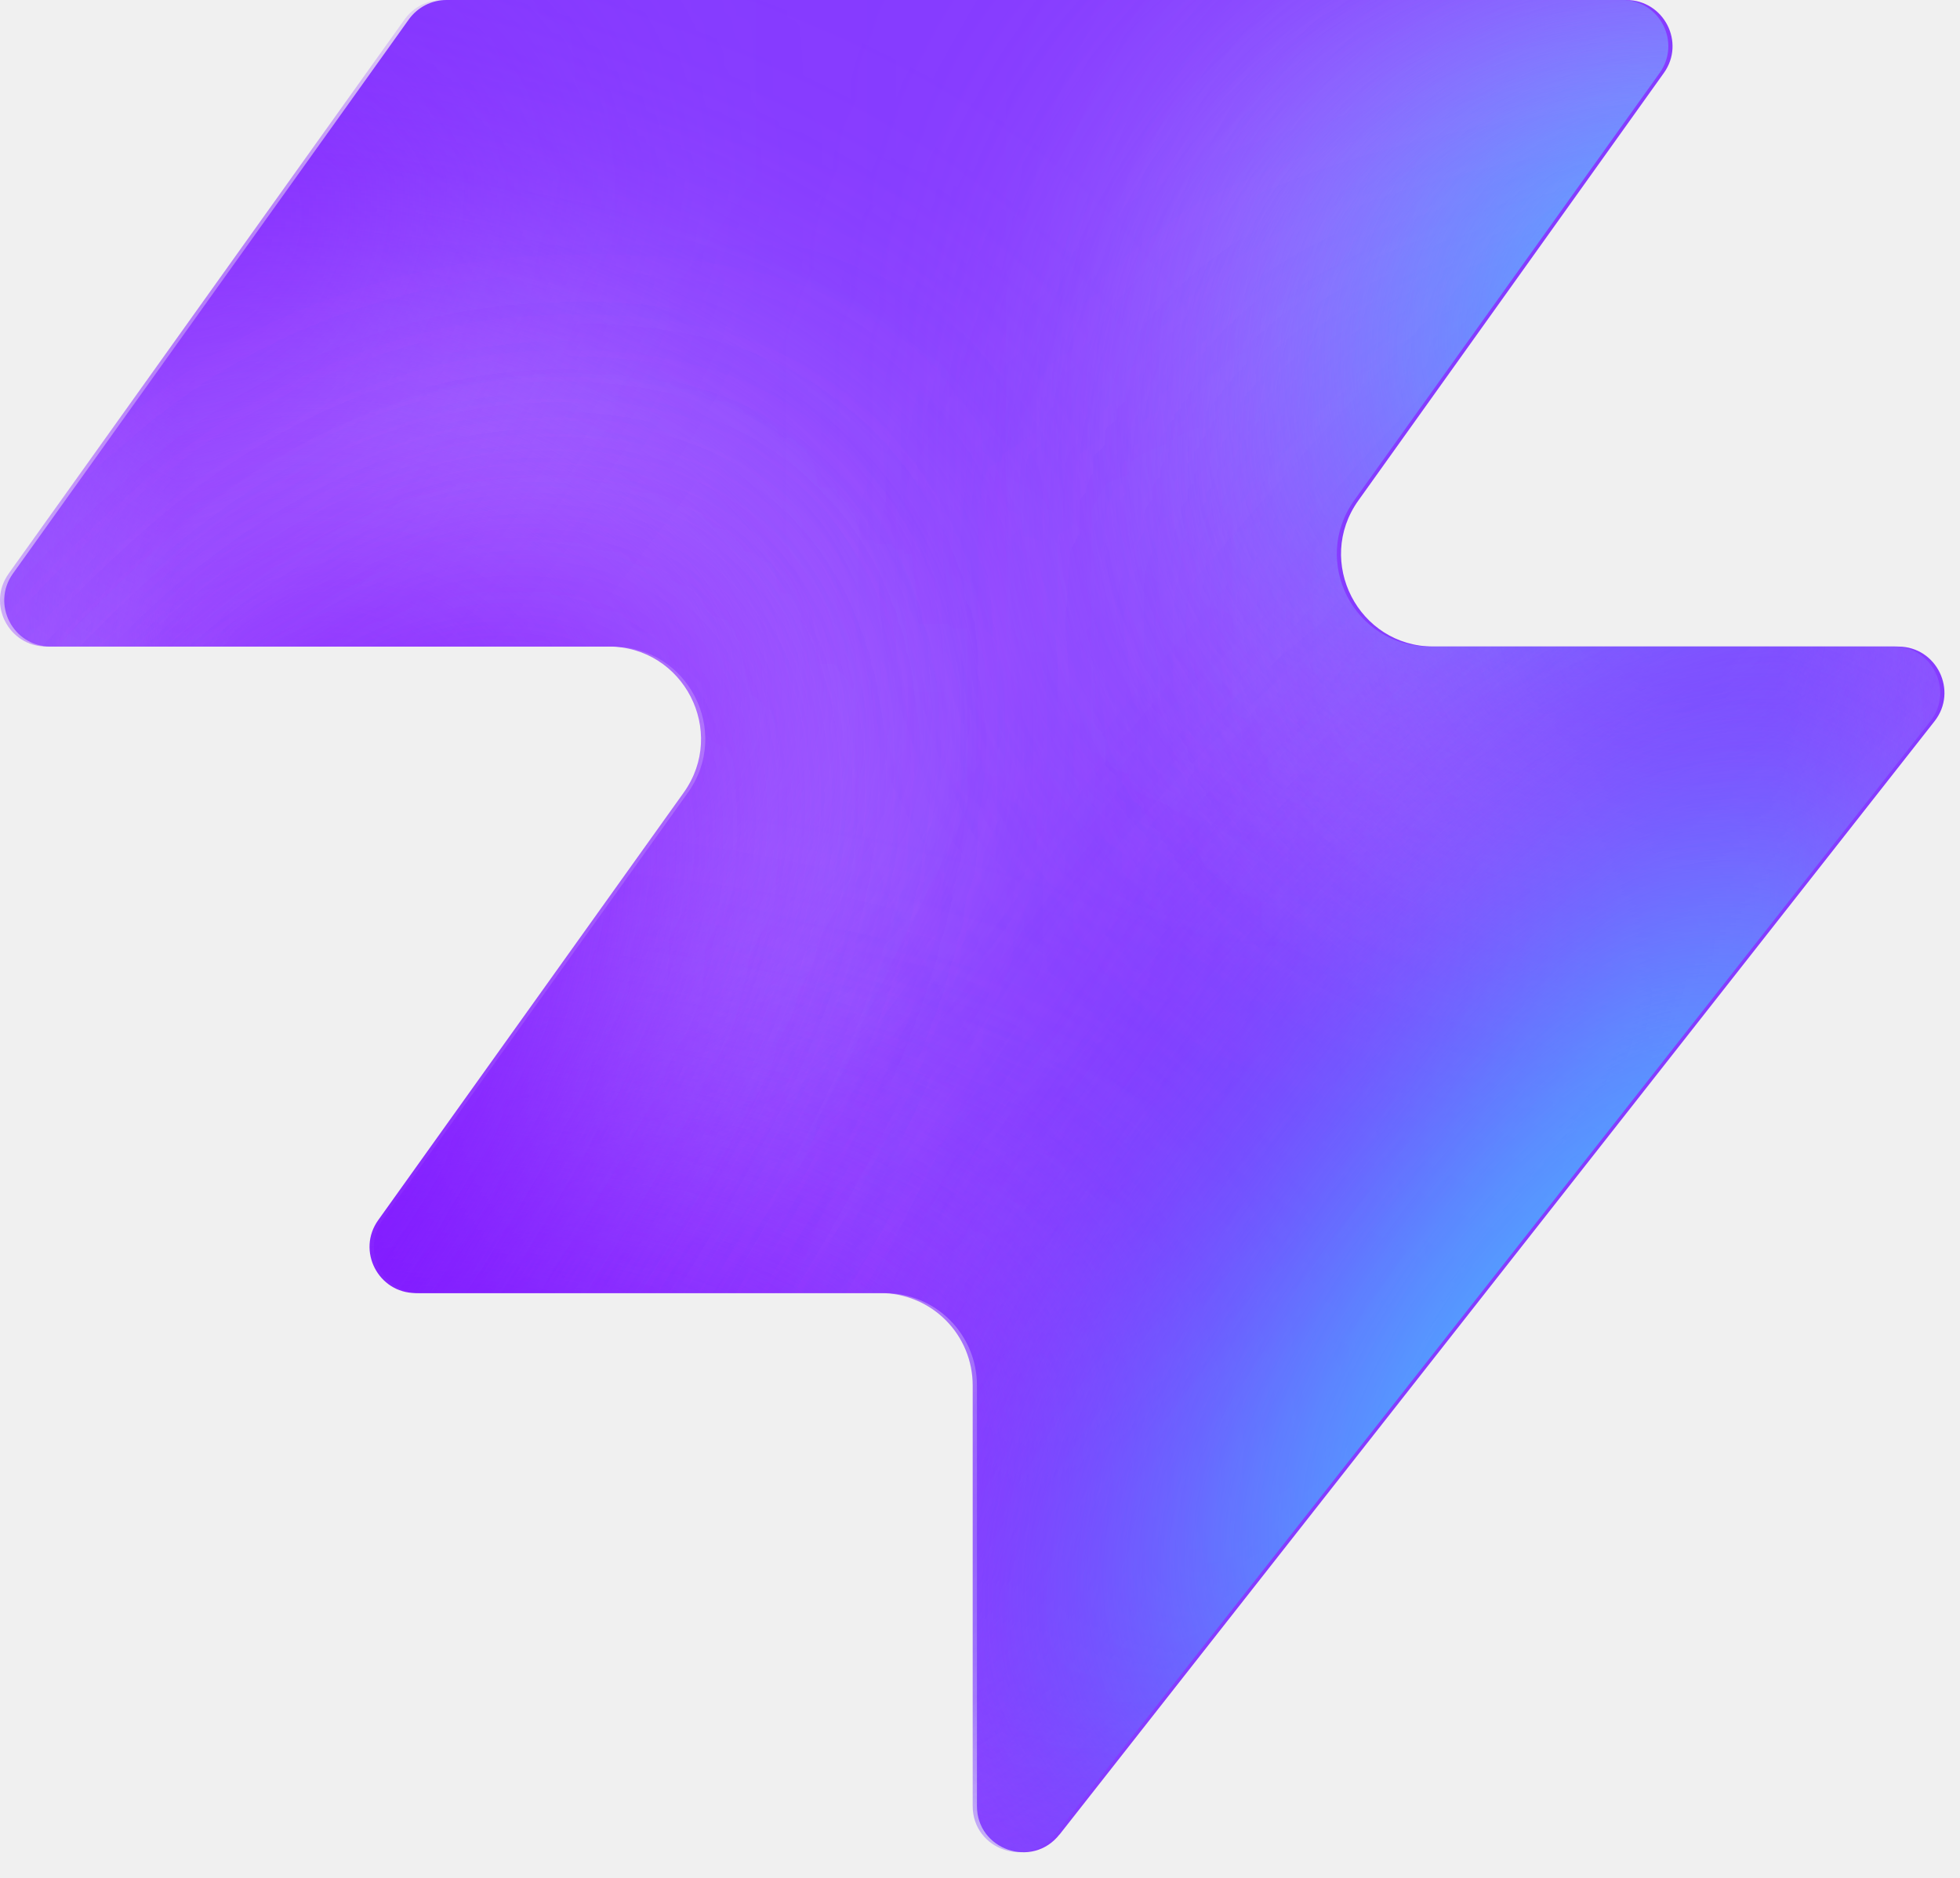
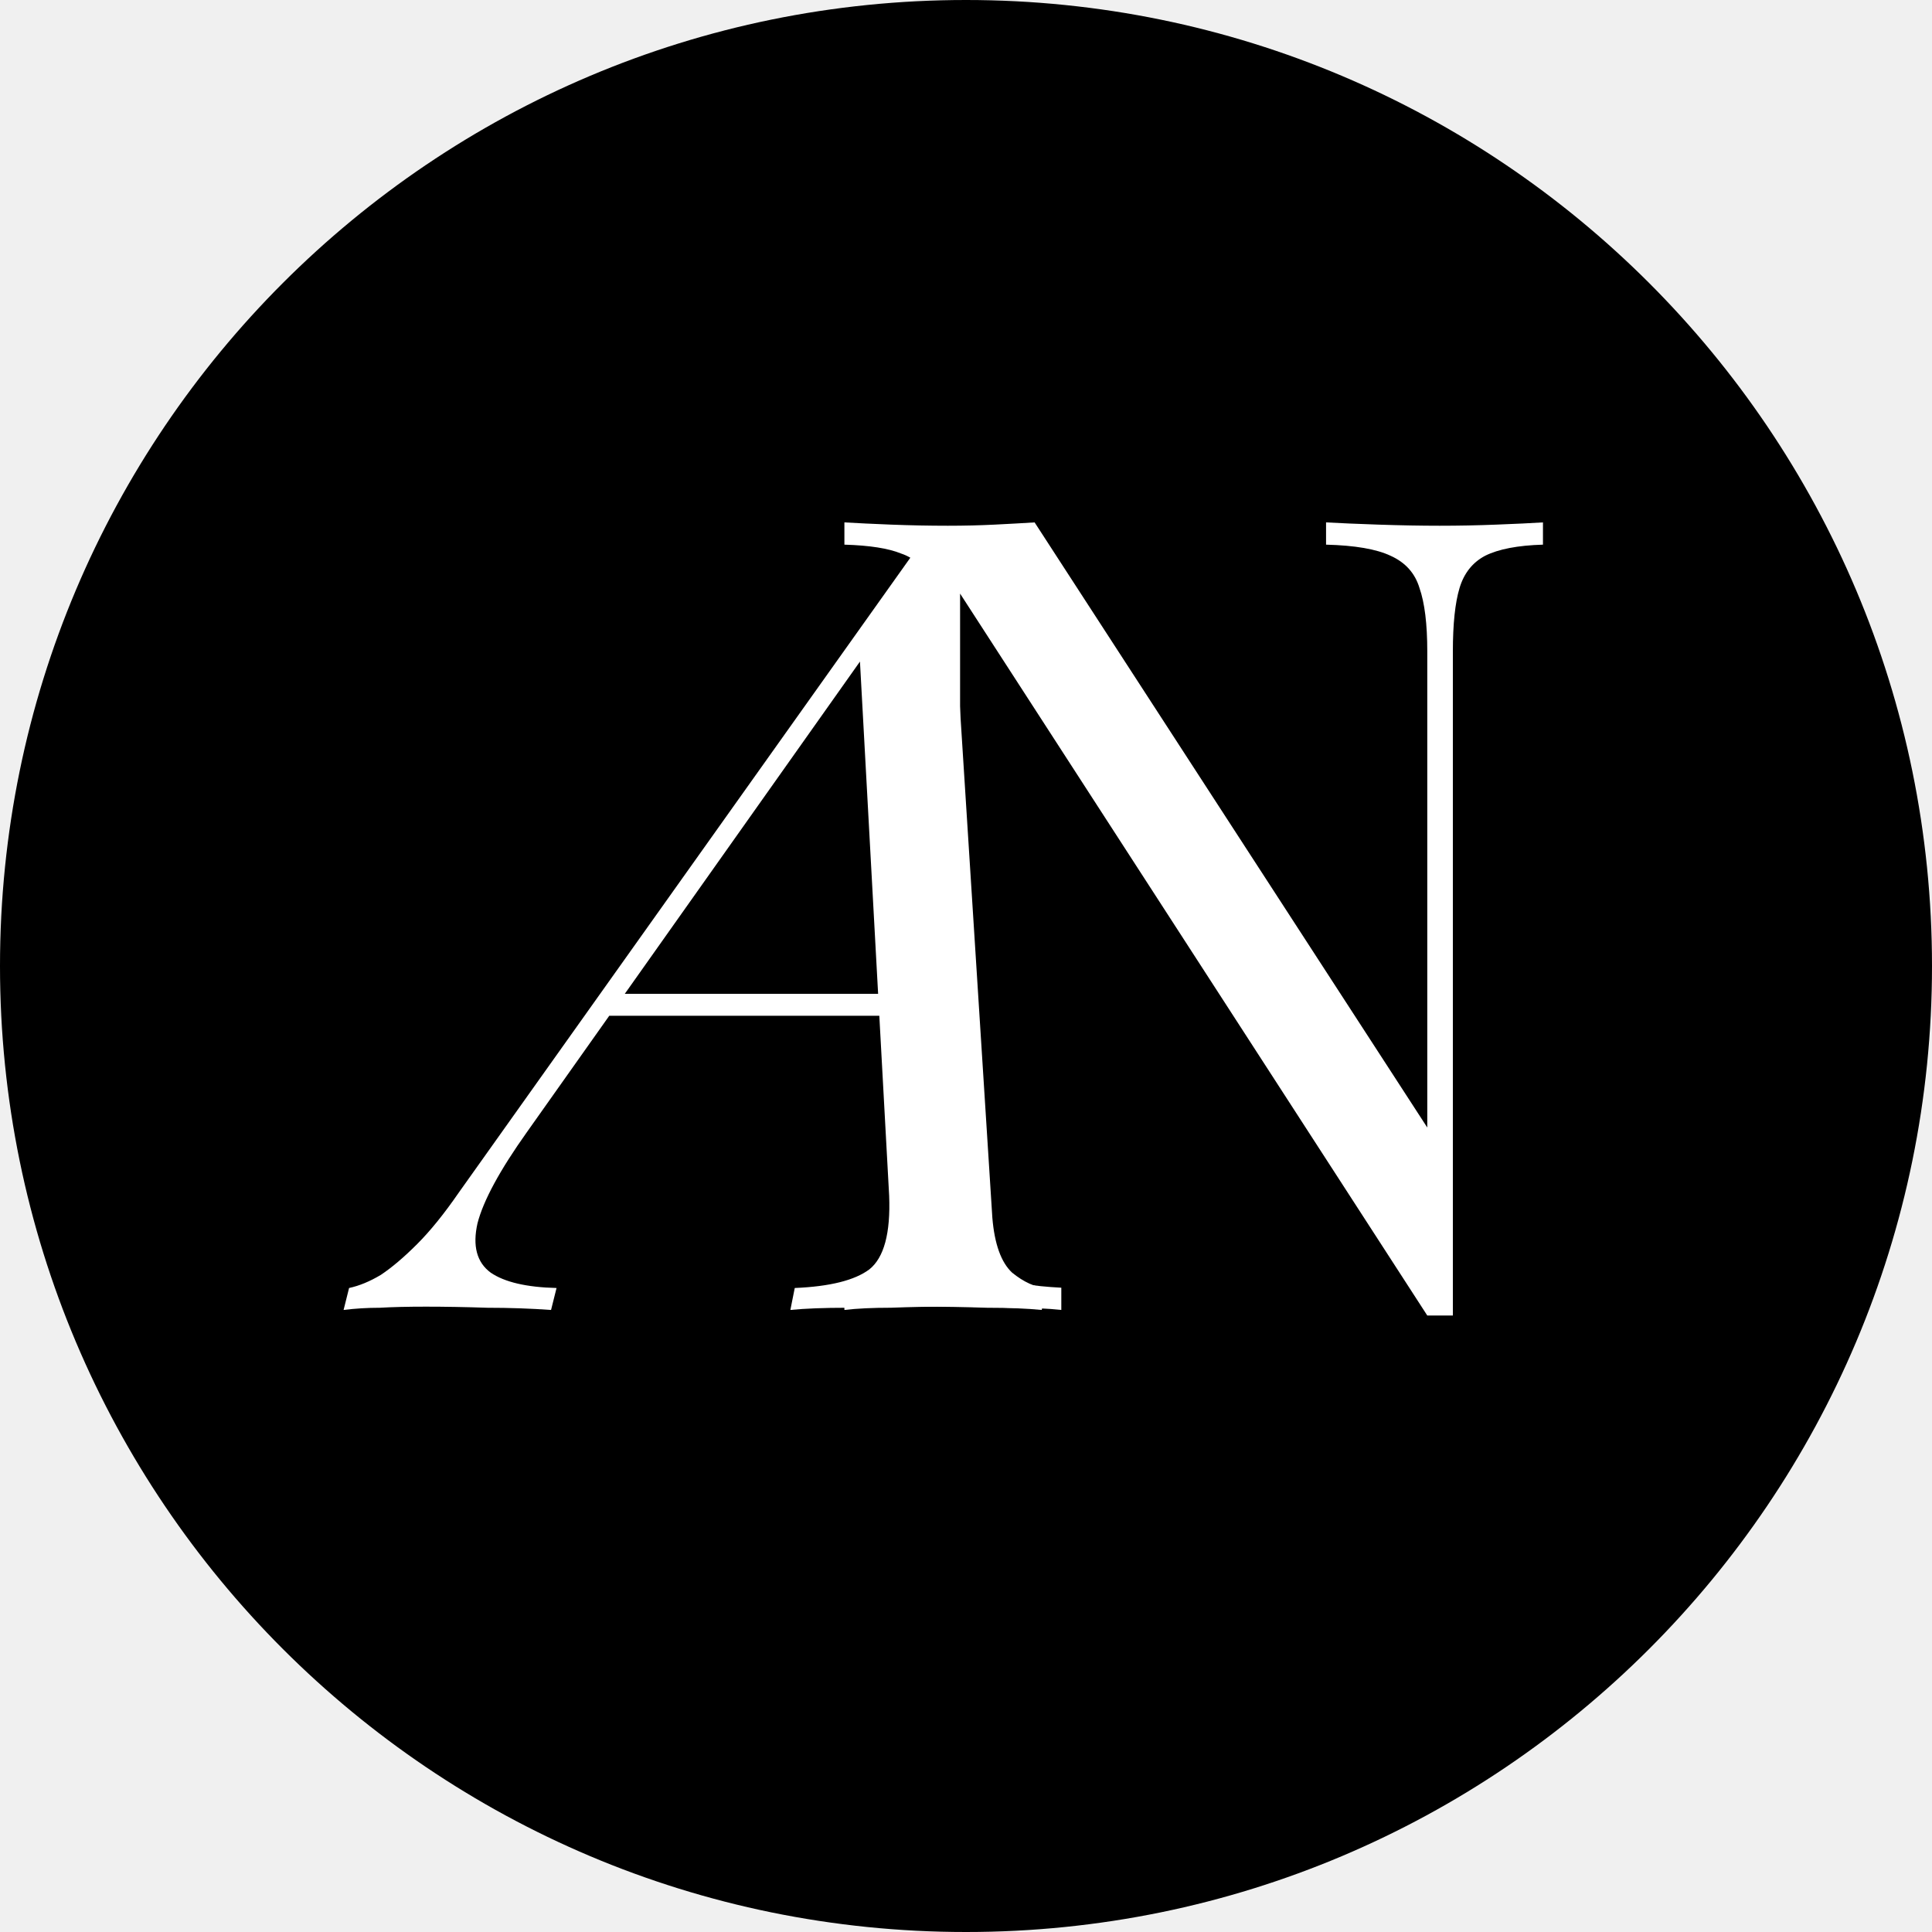
- <svg xmlns="http://www.w3.org/2000/svg" width="48" height="46" fill="none" viewBox="0 0 48 46">
-   <path fill="#863bff" d="M25.946 44.938c-.664.845-2.021.375-2.021-.698V33.937a2.26 2.26 0 0 0-2.262-2.262H10.287c-.92 0-1.456-1.04-.92-1.788l7.48-10.471c1.07-1.497 0-3.578-1.842-3.578H1.237c-.92 0-1.456-1.04-.92-1.788L10.013.474c.214-.297.556-.474.92-.474h28.894c.92 0 1.456 1.04.92 1.788l-7.48 10.471c-1.07 1.498 0 3.579 1.842 3.579h11.377c.943 0 1.473 1.088.89 1.83L25.947 44.94z" style="fill:#863bff;fill:color(display-p3 .525 .23 1);fill-opacity:1" />
-   <mask id="a" width="48" height="46" x="0" y="0" maskUnits="userSpaceOnUse" style="mask-type:alpha">
-     <path fill="#000" d="M25.842 44.938c-.664.844-2.021.375-2.021-.698V33.937a2.26 2.26 0 0 0-2.262-2.262H10.183c-.92 0-1.456-1.04-.92-1.788l7.48-10.471c1.07-1.498 0-3.579-1.842-3.579H1.133c-.92 0-1.456-1.04-.92-1.787L9.91.473c.214-.297.556-.474.92-.474h28.894c.92 0 1.456 1.04.92 1.788l-7.48 10.471c-1.07 1.498 0 3.578 1.842 3.578h11.377c.943 0 1.473 1.088.89 1.832L25.843 44.94z" style="fill:#000;fill-opacity:1" />
-   </mask>
-   <g mask="url(#a)">
-     <g filter="url(#b)">
-       <ellipse cx="5.508" cy="14.704" fill="#ede6ff" rx="5.508" ry="14.704" style="fill:#ede6ff;fill:color(display-p3 .927 .903 1);fill-opacity:1" transform="matrix(.00324 1 1 -.00324 -4.47 31.516)" />
-     </g>
-     <g filter="url(#c)">
-       <ellipse cx="10.399" cy="29.851" fill="#ede6ff" rx="10.399" ry="29.851" style="fill:#ede6ff;fill:color(display-p3 .927 .903 1);fill-opacity:1" transform="matrix(.00324 1 1 -.00324 -39.328 7.883)" />
-     </g>
-     <g filter="url(#d)">
-       <ellipse cx="5.508" cy="30.487" fill="#7e14ff" rx="5.508" ry="30.487" style="fill:#7e14ff;fill:color(display-p3 .492 .077 1);fill-opacity:1" transform="rotate(89.814 -25.913 -14.639)scale(1 -1)" />
-     </g>
-     <g filter="url(#e)">
-       <ellipse cx="5.508" cy="30.599" fill="#7e14ff" rx="5.508" ry="30.599" style="fill:#7e14ff;fill:color(display-p3 .492 .077 1);fill-opacity:1" transform="rotate(89.814 -32.644 -3.334)scale(1 -1)" />
-     </g>
-     <g filter="url(#f)">
-       <ellipse cx="5.508" cy="30.599" fill="#7e14ff" rx="5.508" ry="30.599" style="fill:#7e14ff;fill:color(display-p3 .492 .077 1);fill-opacity:1" transform="matrix(.00324 1 1 -.00324 -34.34 30.47)" />
-     </g>
-     <g filter="url(#g)">
-       <ellipse cx="14.072" cy="22.078" fill="#ede6ff" rx="14.072" ry="22.078" style="fill:#ede6ff;fill:color(display-p3 .927 .903 1);fill-opacity:1" transform="rotate(93.35 24.506 48.493)scale(-1 1)" />
-     </g>
-     <g filter="url(#h)">
-       <ellipse cx="3.47" cy="21.501" fill="#7e14ff" rx="3.47" ry="21.501" style="fill:#7e14ff;fill:color(display-p3 .492 .077 1);fill-opacity:1" transform="rotate(89.009 28.708 47.59)scale(-1 1)" />
-     </g>
-     <g filter="url(#i)">
-       <ellipse cx="3.47" cy="21.501" fill="#7e14ff" rx="3.47" ry="21.501" style="fill:#7e14ff;fill:color(display-p3 .492 .077 1);fill-opacity:1" transform="rotate(89.009 28.708 47.59)scale(-1 1)" />
-     </g>
-     <g filter="url(#j)">
-       <ellipse cx=".387" cy="8.972" fill="#7e14ff" rx="4.407" ry="29.108" style="fill:#7e14ff;fill:color(display-p3 .492 .077 1);fill-opacity:1" transform="rotate(39.51 .387 8.972)" />
-     </g>
-     <g filter="url(#k)">
-       <ellipse cx="47.523" cy="-6.092" fill="#7e14ff" rx="4.407" ry="29.108" style="fill:#7e14ff;fill:color(display-p3 .492 .077 1);fill-opacity:1" transform="rotate(37.892 47.523 -6.092)" />
-     </g>
-     <g filter="url(#l)">
-       <ellipse cx="41.412" cy="6.333" fill="#47bfff" rx="5.971" ry="9.665" style="fill:#47bfff;fill:color(display-p3 .28 .748 1);fill-opacity:1" transform="rotate(37.892 41.412 6.333)" />
-     </g>
-     <g filter="url(#m)">
-       <ellipse cx="-1.879" cy="38.332" fill="#7e14ff" rx="4.407" ry="29.108" style="fill:#7e14ff;fill:color(display-p3 .492 .077 1);fill-opacity:1" transform="rotate(37.892 -1.88 38.332)" />
-     </g>
-     <g filter="url(#n)">
-       <ellipse cx="-1.879" cy="38.332" fill="#7e14ff" rx="4.407" ry="29.108" style="fill:#7e14ff;fill:color(display-p3 .492 .077 1);fill-opacity:1" transform="rotate(37.892 -1.88 38.332)" />
-     </g>
-     <g filter="url(#o)">
-       <ellipse cx="35.651" cy="29.907" fill="#7e14ff" rx="4.407" ry="29.108" style="fill:#7e14ff;fill:color(display-p3 .492 .077 1);fill-opacity:1" transform="rotate(37.892 35.651 29.907)" />
-     </g>
-     <g filter="url(#p)">
-       <ellipse cx="38.418" cy="32.4" fill="#47bfff" rx="5.971" ry="15.297" style="fill:#47bfff;fill:color(display-p3 .28 .748 1);fill-opacity:1" transform="rotate(37.892 38.418 32.4)" />
-     </g>
-   </g>
-   <defs>
-     <filter id="b" width="60.045" height="41.654" x="-19.77" y="16.149" color-interpolation-filters="sRGB" filterUnits="userSpaceOnUse">
-       <feFlood flood-opacity="0" result="BackgroundImageFix" />
-       <feBlend in="SourceGraphic" in2="BackgroundImageFix" result="shape" />
-       <feGaussianBlur result="effect1_foregroundBlur_2002_17158" stdDeviation="7.659" />
-     </filter>
-     <filter id="c" width="90.34" height="51.437" x="-54.613" y="-7.533" color-interpolation-filters="sRGB" filterUnits="userSpaceOnUse">
-       <feFlood flood-opacity="0" result="BackgroundImageFix" />
-       <feBlend in="SourceGraphic" in2="BackgroundImageFix" result="shape" />
-       <feGaussianBlur result="effect1_foregroundBlur_2002_17158" stdDeviation="7.659" />
-     </filter>
-     <filter id="d" width="79.355" height="29.4" x="-49.64" y="2.03" color-interpolation-filters="sRGB" filterUnits="userSpaceOnUse">
-       <feFlood flood-opacity="0" result="BackgroundImageFix" />
-       <feBlend in="SourceGraphic" in2="BackgroundImageFix" result="shape" />
-       <feGaussianBlur result="effect1_foregroundBlur_2002_17158" stdDeviation="4.596" />
-     </filter>
-     <filter id="e" width="79.579" height="29.4" x="-45.045" y="20.029" color-interpolation-filters="sRGB" filterUnits="userSpaceOnUse">
-       <feFlood flood-opacity="0" result="BackgroundImageFix" />
-       <feBlend in="SourceGraphic" in2="BackgroundImageFix" result="shape" />
-       <feGaussianBlur result="effect1_foregroundBlur_2002_17158" stdDeviation="4.596" />
-     </filter>
-     <filter id="f" width="79.579" height="29.4" x="-43.513" y="21.178" color-interpolation-filters="sRGB" filterUnits="userSpaceOnUse">
-       <feFlood flood-opacity="0" result="BackgroundImageFix" />
-       <feBlend in="SourceGraphic" in2="BackgroundImageFix" result="shape" />
-       <feGaussianBlur result="effect1_foregroundBlur_2002_17158" stdDeviation="4.596" />
-     </filter>
-     <filter id="g" width="74.749" height="58.852" x="15.756" y="-17.901" color-interpolation-filters="sRGB" filterUnits="userSpaceOnUse">
-       <feFlood flood-opacity="0" result="BackgroundImageFix" />
-       <feBlend in="SourceGraphic" in2="BackgroundImageFix" result="shape" />
-       <feGaussianBlur result="effect1_foregroundBlur_2002_17158" stdDeviation="7.659" />
-     </filter>
-     <filter id="h" width="61.377" height="25.362" x="23.548" y="2.284" color-interpolation-filters="sRGB" filterUnits="userSpaceOnUse">
-       <feFlood flood-opacity="0" result="BackgroundImageFix" />
-       <feBlend in="SourceGraphic" in2="BackgroundImageFix" result="shape" />
-       <feGaussianBlur result="effect1_foregroundBlur_2002_17158" stdDeviation="4.596" />
-     </filter>
-     <filter id="i" width="61.377" height="25.362" x="23.548" y="2.284" color-interpolation-filters="sRGB" filterUnits="userSpaceOnUse">
-       <feFlood flood-opacity="0" result="BackgroundImageFix" />
-       <feBlend in="SourceGraphic" in2="BackgroundImageFix" result="shape" />
-       <feGaussianBlur result="effect1_foregroundBlur_2002_17158" stdDeviation="4.596" />
-     </filter>
-     <filter id="j" width="56.045" height="63.649" x="-27.636" y="-22.853" color-interpolation-filters="sRGB" filterUnits="userSpaceOnUse">
-       <feFlood flood-opacity="0" result="BackgroundImageFix" />
-       <feBlend in="SourceGraphic" in2="BackgroundImageFix" result="shape" />
-       <feGaussianBlur result="effect1_foregroundBlur_2002_17158" stdDeviation="4.596" />
-     </filter>
-     <filter id="k" width="54.814" height="64.646" x="20.116" y="-38.415" color-interpolation-filters="sRGB" filterUnits="userSpaceOnUse">
-       <feFlood flood-opacity="0" result="BackgroundImageFix" />
-       <feBlend in="SourceGraphic" in2="BackgroundImageFix" result="shape" />
-       <feGaussianBlur result="effect1_foregroundBlur_2002_17158" stdDeviation="4.596" />
-     </filter>
-     <filter id="l" width="33.541" height="35.313" x="24.641" y="-11.323" color-interpolation-filters="sRGB" filterUnits="userSpaceOnUse">
-       <feFlood flood-opacity="0" result="BackgroundImageFix" />
-       <feBlend in="SourceGraphic" in2="BackgroundImageFix" result="shape" />
-       <feGaussianBlur result="effect1_foregroundBlur_2002_17158" stdDeviation="4.596" />
-     </filter>
-     <filter id="m" width="54.814" height="64.646" x="-29.286" y="6.009" color-interpolation-filters="sRGB" filterUnits="userSpaceOnUse">
-       <feFlood flood-opacity="0" result="BackgroundImageFix" />
-       <feBlend in="SourceGraphic" in2="BackgroundImageFix" result="shape" />
-       <feGaussianBlur result="effect1_foregroundBlur_2002_17158" stdDeviation="4.596" />
-     </filter>
-     <filter id="n" width="54.814" height="64.646" x="-29.286" y="6.009" color-interpolation-filters="sRGB" filterUnits="userSpaceOnUse">
-       <feFlood flood-opacity="0" result="BackgroundImageFix" />
-       <feBlend in="SourceGraphic" in2="BackgroundImageFix" result="shape" />
-       <feGaussianBlur result="effect1_foregroundBlur_2002_17158" stdDeviation="4.596" />
-     </filter>
-     <filter id="o" width="54.814" height="64.646" x="8.244" y="-2.416" color-interpolation-filters="sRGB" filterUnits="userSpaceOnUse">
-       <feFlood flood-opacity="0" result="BackgroundImageFix" />
-       <feBlend in="SourceGraphic" in2="BackgroundImageFix" result="shape" />
-       <feGaussianBlur result="effect1_foregroundBlur_2002_17158" stdDeviation="4.596" />
-     </filter>
-     <filter id="p" width="39.409" height="43.623" x="18.713" y="10.588" color-interpolation-filters="sRGB" filterUnits="userSpaceOnUse">
-       <feFlood flood-opacity="0" result="BackgroundImageFix" />
-       <feBlend in="SourceGraphic" in2="BackgroundImageFix" result="shape" />
-       <feGaussianBlur result="effect1_foregroundBlur_2002_17158" stdDeviation="4.596" />
-     </filter>
-   </defs>
+ <svg xmlns="http://www.w3.org/2000/svg" width="264" height="264" viewBox="0 0 264 264" fill="none">
+   <circle cx="132" cy="132" r="132" fill="black" />
+   <path d="M72 154.7C68.3 159.9 66.05 164.05 65.25 167.15C64.55 170.25 65.15 172.5 67.05 173.9C68.95 175.2 71.95 175.9 76.05 176L75.3 179C72.5 178.8 69.6 178.7 66.6 178.7C63.6 178.6 60.8 178.55 58.2 178.55C55.7 178.55 53.6 178.6 51.9 178.7C50.2 178.7 48.55 178.8 46.95 179L47.7 176C49.1 175.7 50.55 175.1 52.05 174.2C53.55 173.2 55.2 171.8 57 170C58.8 168.2 60.7 165.85 62.7 162.95L127.35 72.05C127.75 72.05 128.1 72.05 128.4 72.05C128.8 72.05 129.2 72.05 129.6 72.05L135.6 166.4C135.9 170 136.8 172.5 138.3 173.9C139.9 175.2 141.45 175.9 142.95 176L142.35 179C140.35 178.8 137.85 178.7 134.85 178.7C131.85 178.6 128.9 178.55 126 178.55C122.4 178.55 119 178.6 115.8 178.7C112.6 178.7 110 178.8 108 179L108.6 176C113.4 175.8 116.8 174.95 118.8 173.45C120.8 171.85 121.7 168.5 121.5 163.4L117.45 89.3L118.5 89L72 154.7ZM84 135.8H127.8L126.6 138.8H81.3L84 135.8Z" fill="white" />
+   <path d="M210.84 71.384V74.424C207.395 74.525 204.76 75.032 202.936 75.944C201.213 76.856 200.048 78.325 199.44 80.352C198.832 82.379 198.528 85.267 198.528 89.016V179.76C197.92 179.76 197.312 179.76 196.704 179.76C196.197 179.76 195.64 179.76 195.032 179.76L131.192 81.112V161.368C131.192 165.016 131.496 167.904 132.104 170.032C132.813 172.059 134.131 173.528 136.056 174.44C138.083 175.251 141.072 175.757 145.024 175.96V179C143.2 178.797 140.819 178.696 137.88 178.696C134.941 178.595 132.155 178.544 129.52 178.544C126.987 178.544 124.403 178.595 121.768 178.696C119.235 178.696 117.107 178.797 115.384 179V175.96C118.829 175.757 121.413 175.251 123.136 174.44C124.96 173.528 126.176 172.059 126.784 170.032C127.392 167.904 127.696 165.016 127.696 161.368V87.496C127.696 83.747 127.392 81.011 126.784 79.288C126.176 77.464 124.96 76.248 123.136 75.64C121.413 74.931 118.829 74.525 115.384 74.424V71.384C117.107 71.485 119.235 71.587 121.768 71.688C124.403 71.789 126.987 71.84 129.52 71.84C131.749 71.84 133.877 71.789 135.904 71.688C137.931 71.587 139.755 71.485 141.376 71.384L195.032 154.072V89.016C195.032 85.267 194.677 82.379 193.968 80.352C193.36 78.325 192.043 76.856 190.016 75.944C188.091 75.032 185.152 74.525 181.2 74.424V71.384C183.024 71.485 185.405 71.587 188.344 71.688C191.384 71.789 194.171 71.84 196.704 71.84C199.339 71.84 201.923 71.789 204.456 71.688C207.091 71.587 209.219 71.485 210.84 71.384Z" fill="white" />
</svg>
